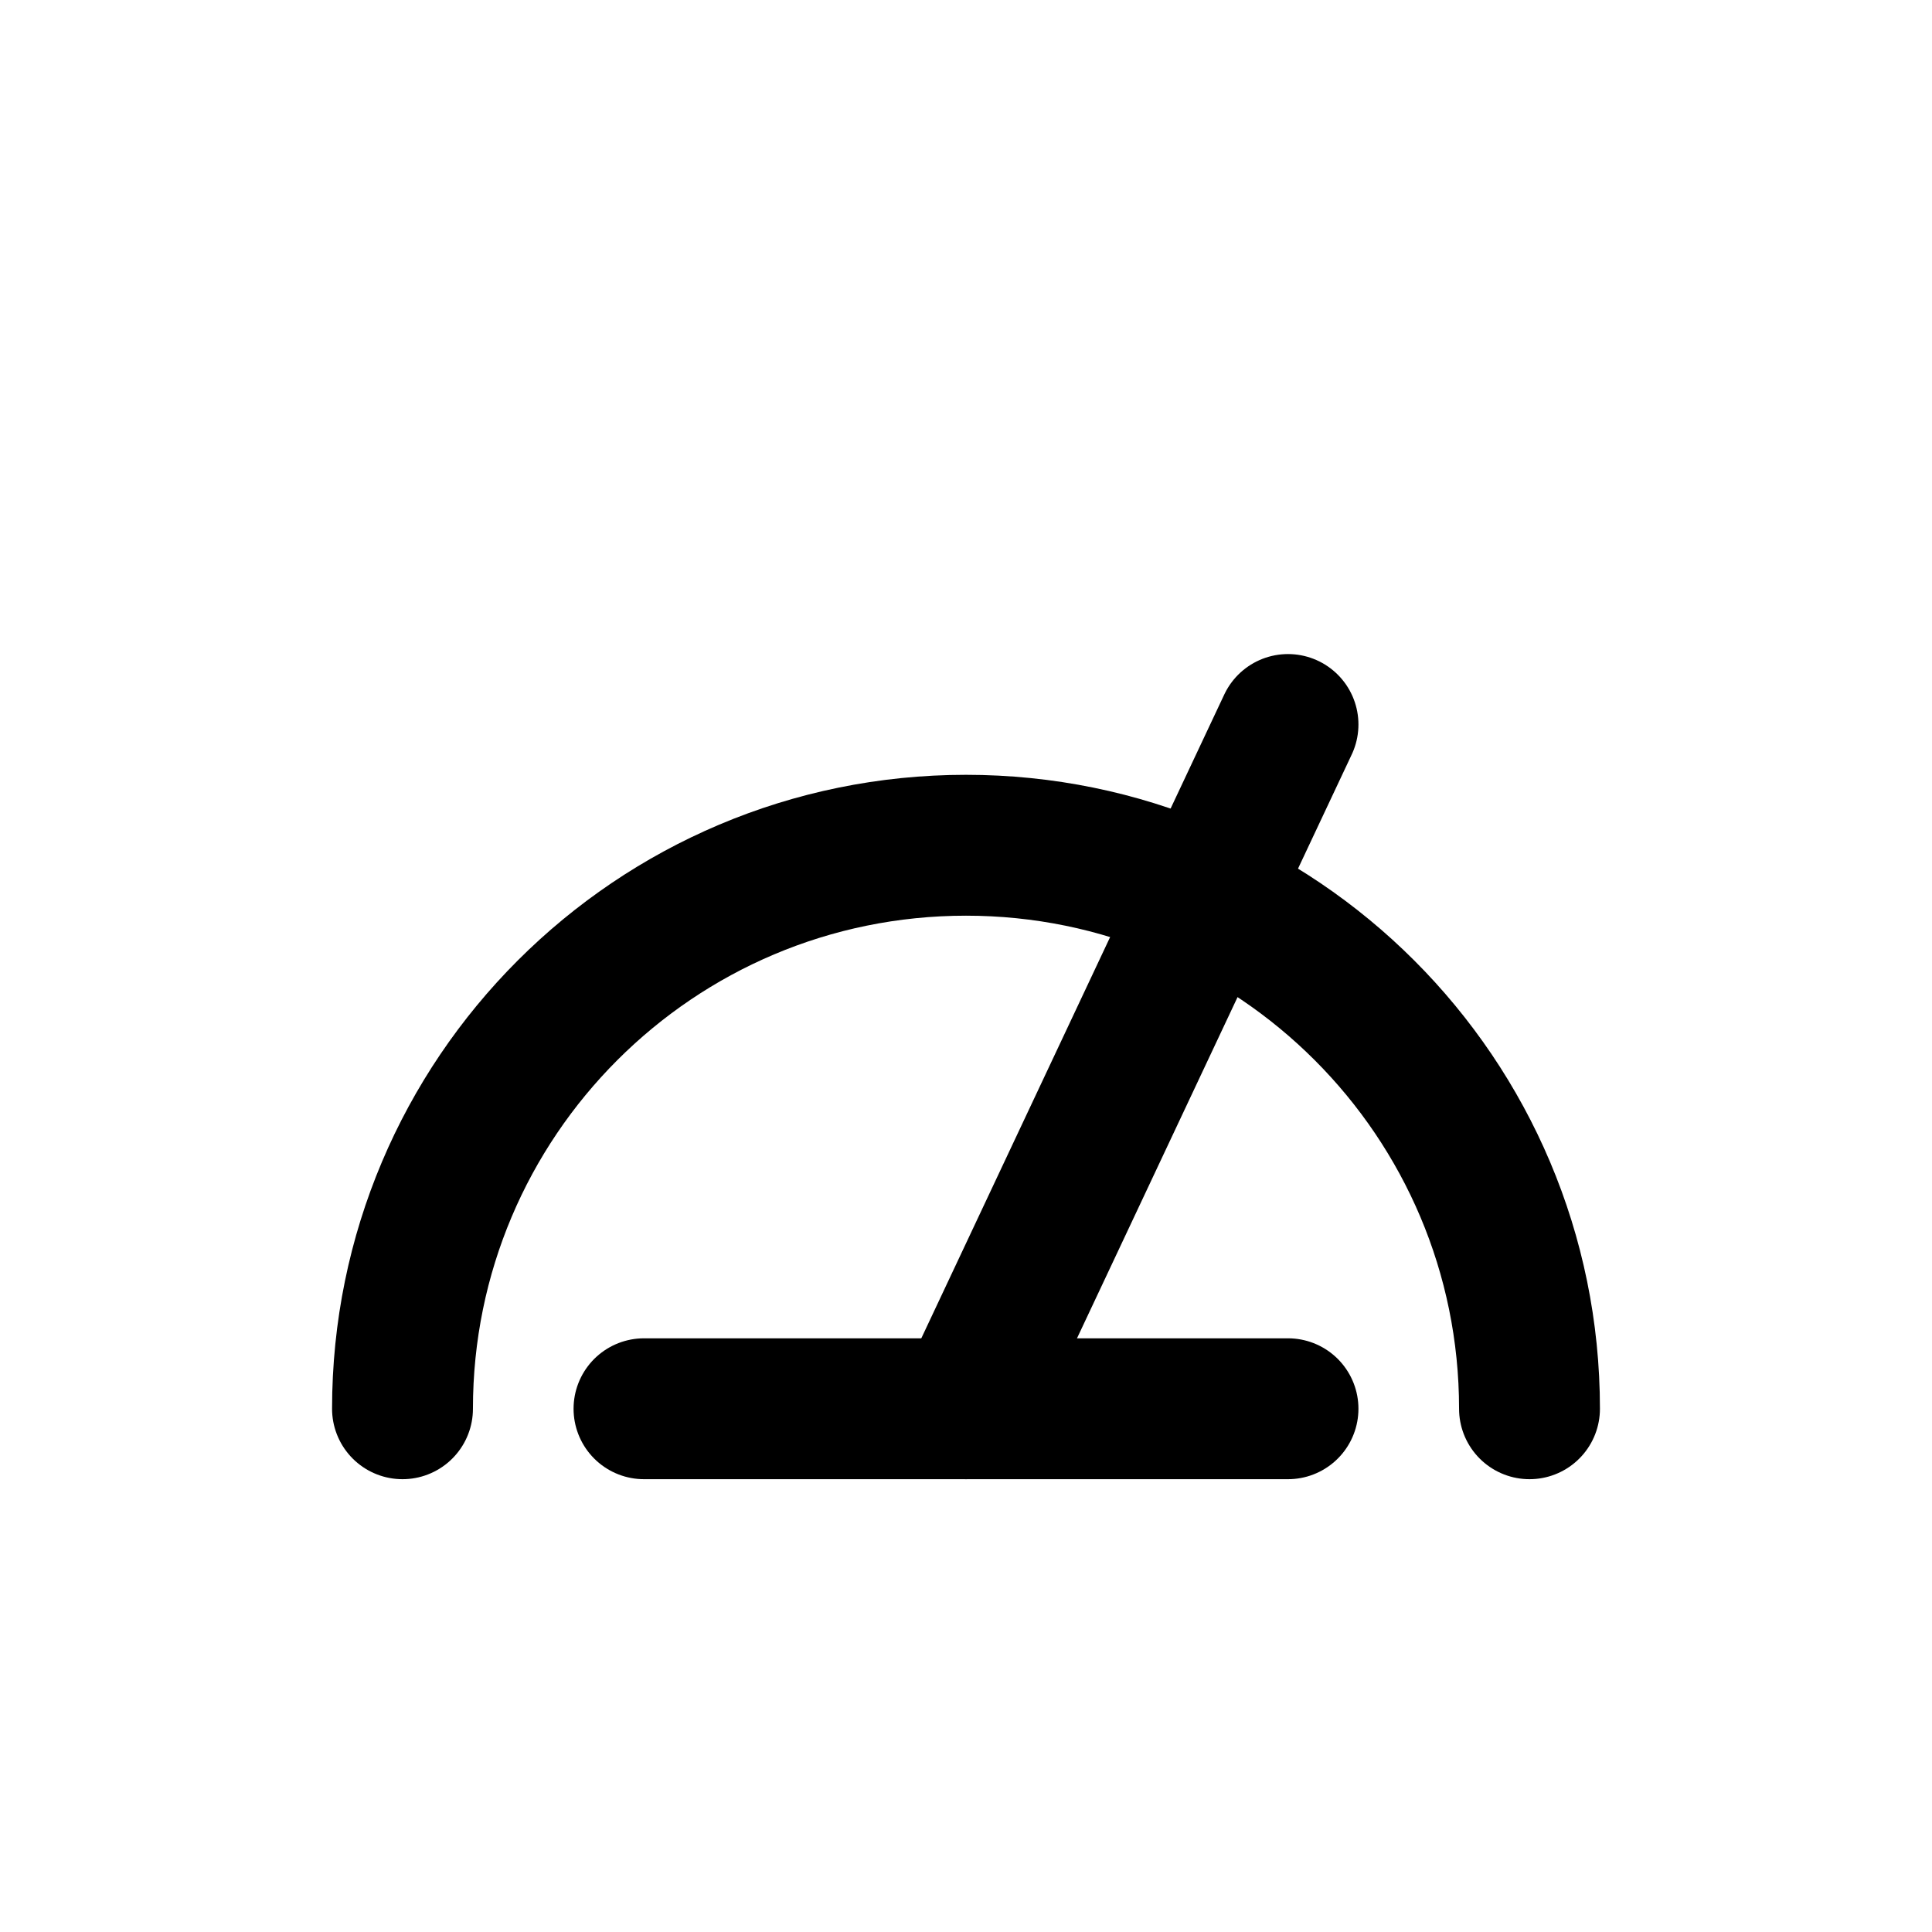
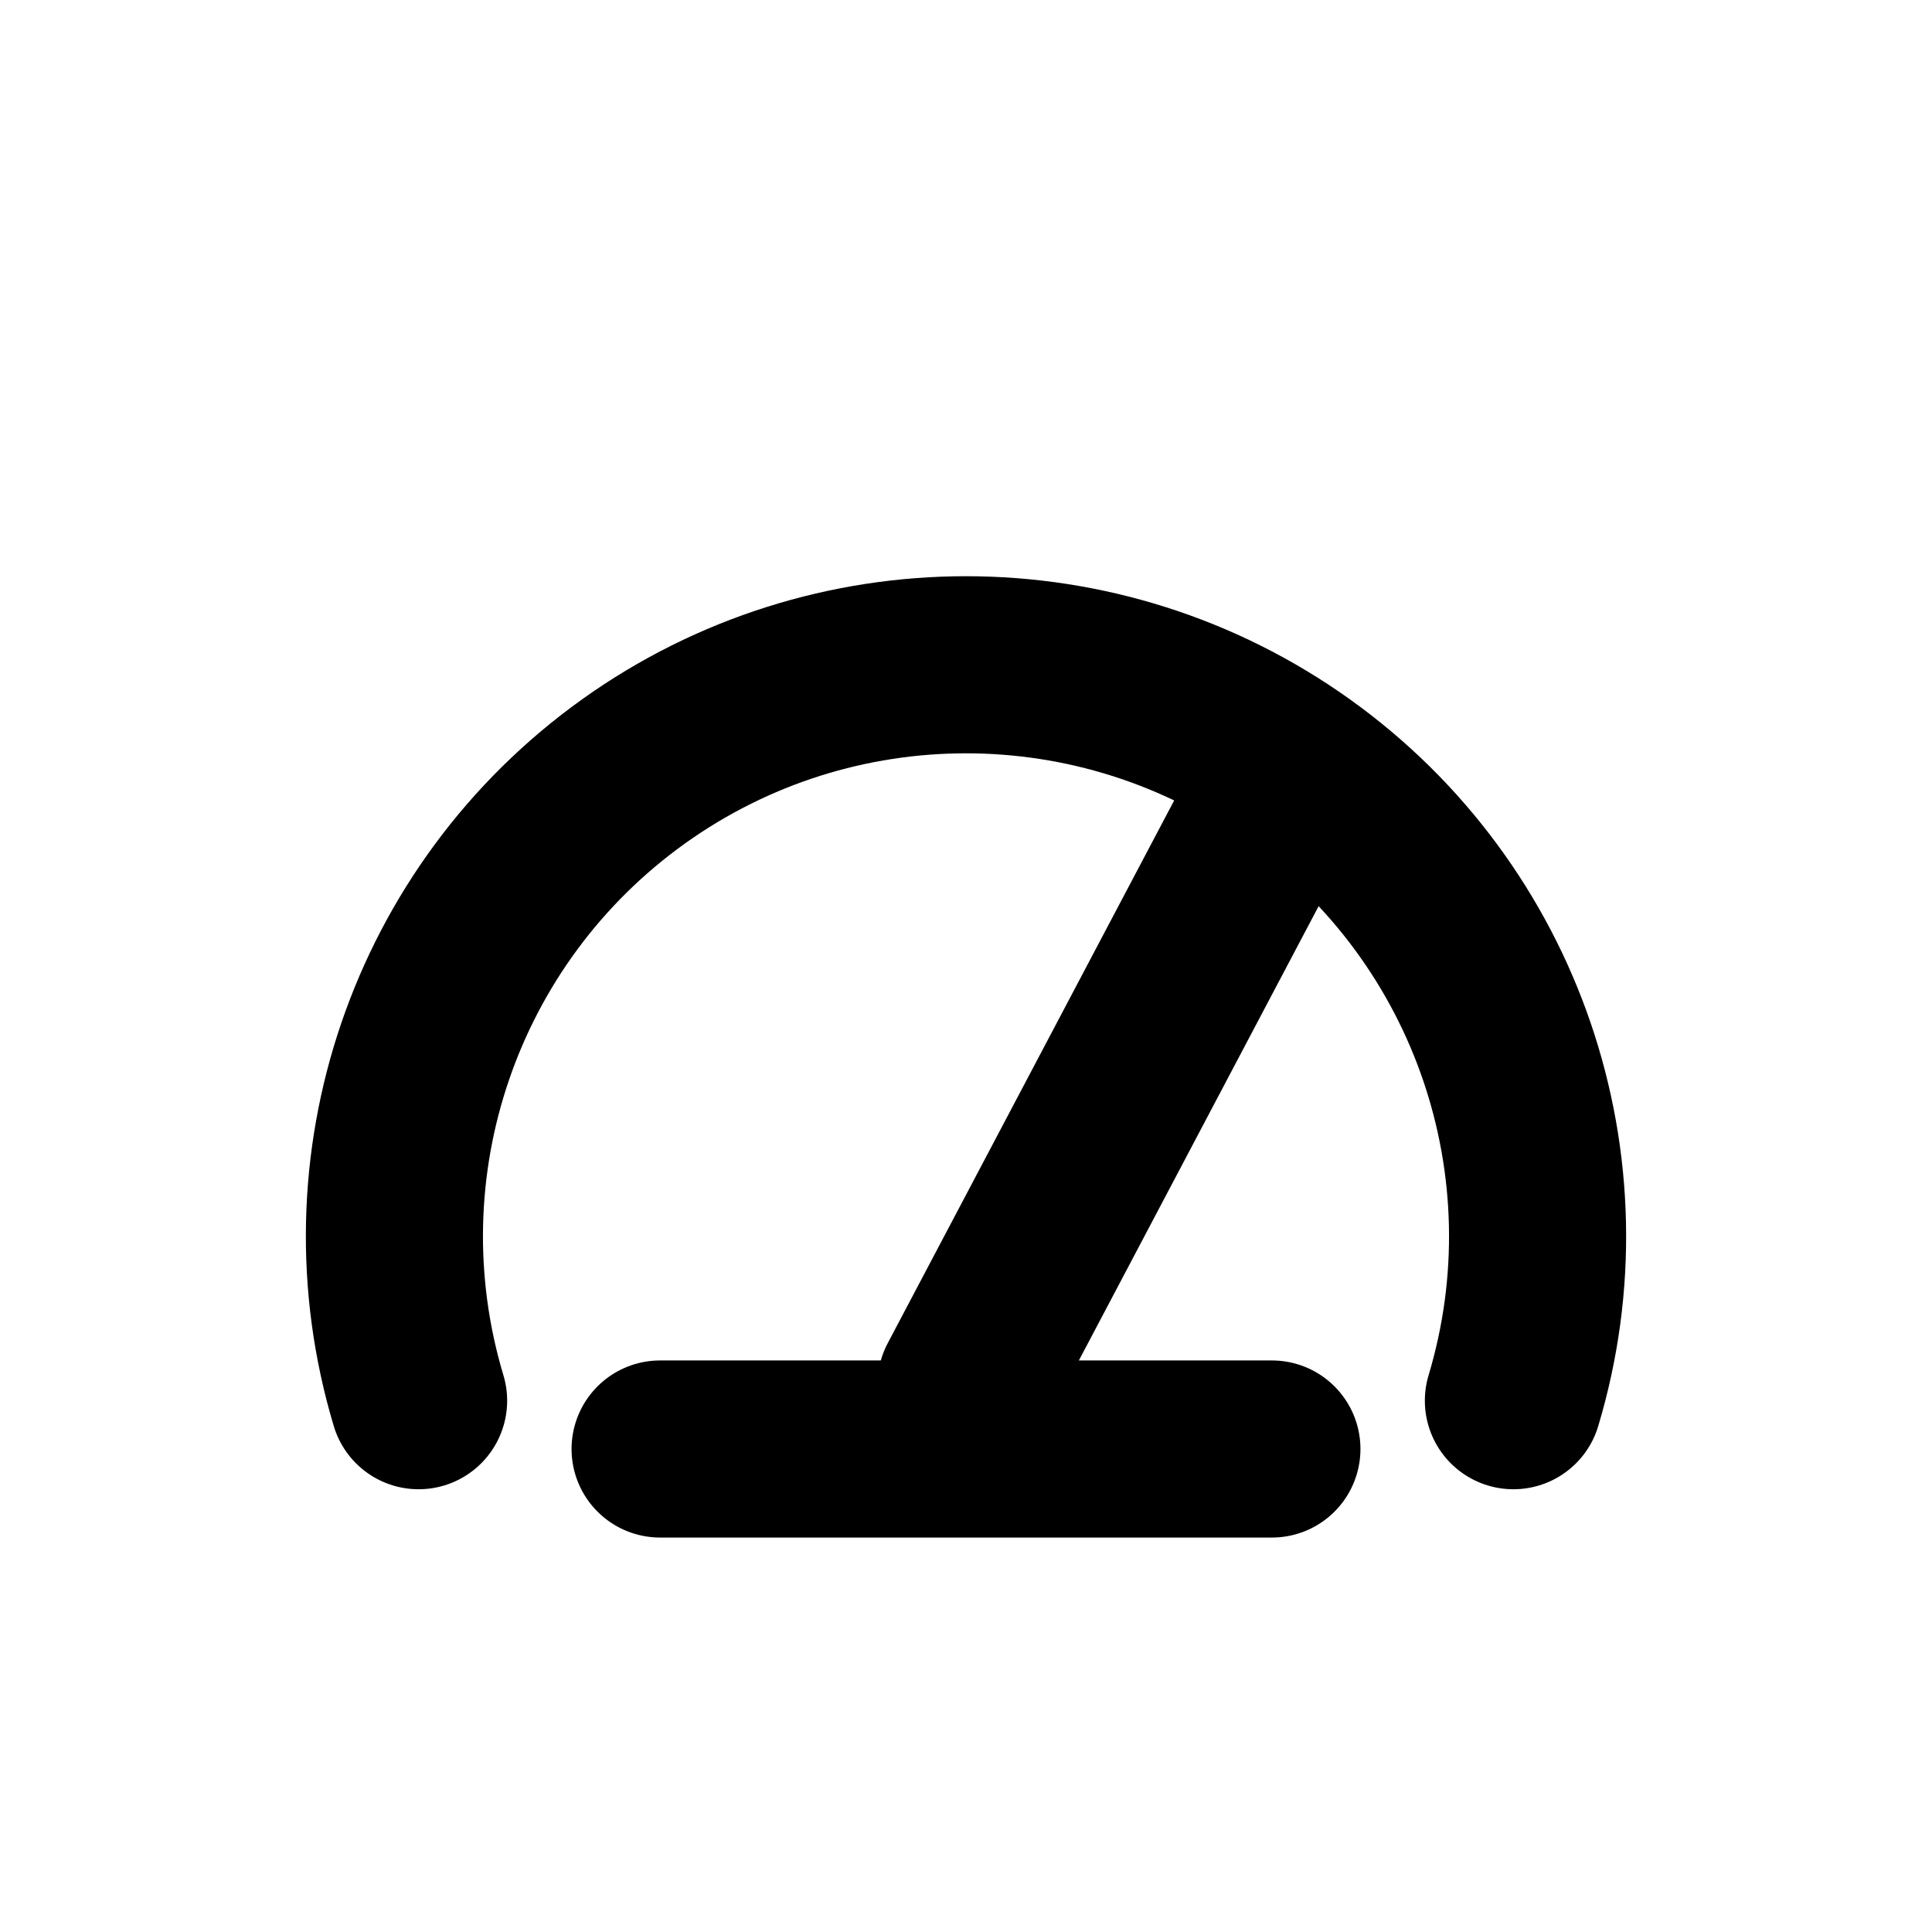
- <svg xmlns="http://www.w3.org/2000/svg" width="24" height="24" viewBox="0 0 24 24" fill="none" stroke="#000000" stroke-width="1.75" stroke-linecap="round" stroke-linejoin="round">
-   <path d="M5 17.5a7 7 0 1 1 14 0" />
-   <path d="M12 17.5 16 9" />
-   <path d="M8 17.5h8" />
+ <svg xmlns="http://www.w3.org/2000/svg" width="24" height="24" viewBox="0 0 24 24" fill="none" stroke="#000000" stroke-width="2.2" stroke-linecap="round" stroke-linejoin="round">
+   <path d="M5.2 17.4a7.1 7.1 0 1 1 13.6 0" />
+   <path d="M12 17.2 15.8 10" />
+   <path d="M8.2 18h7.6" />
</svg>
